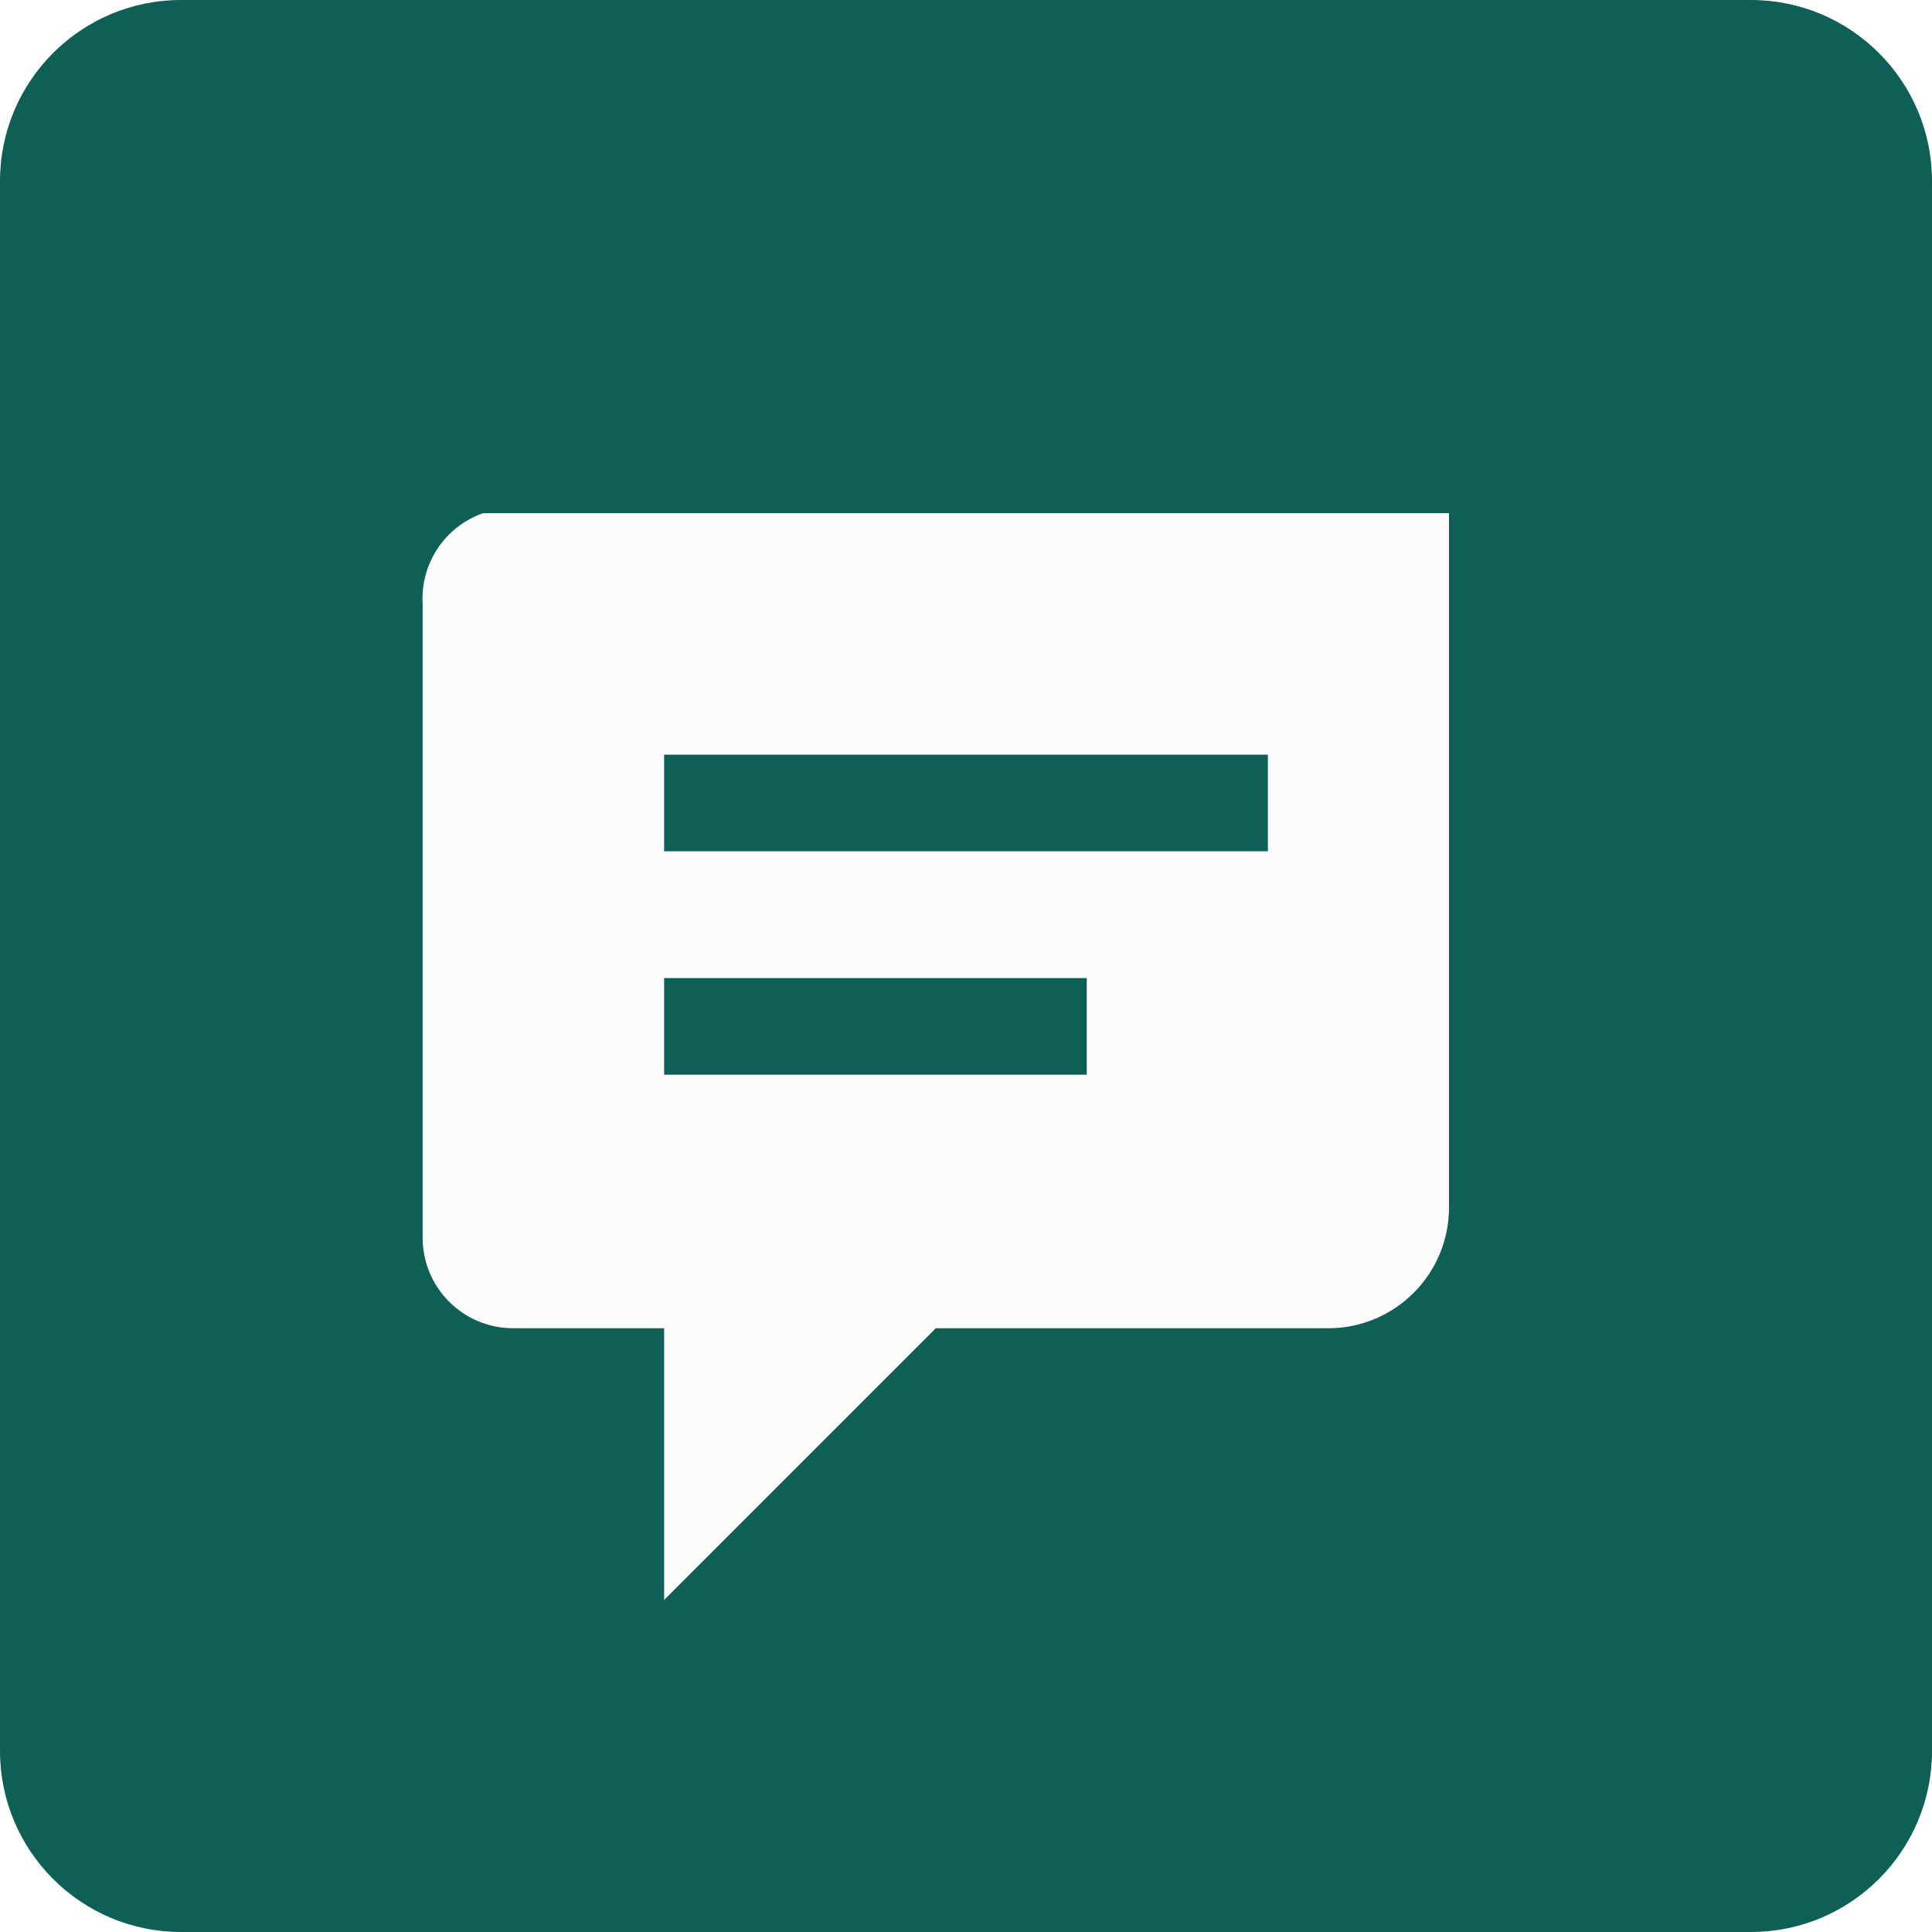
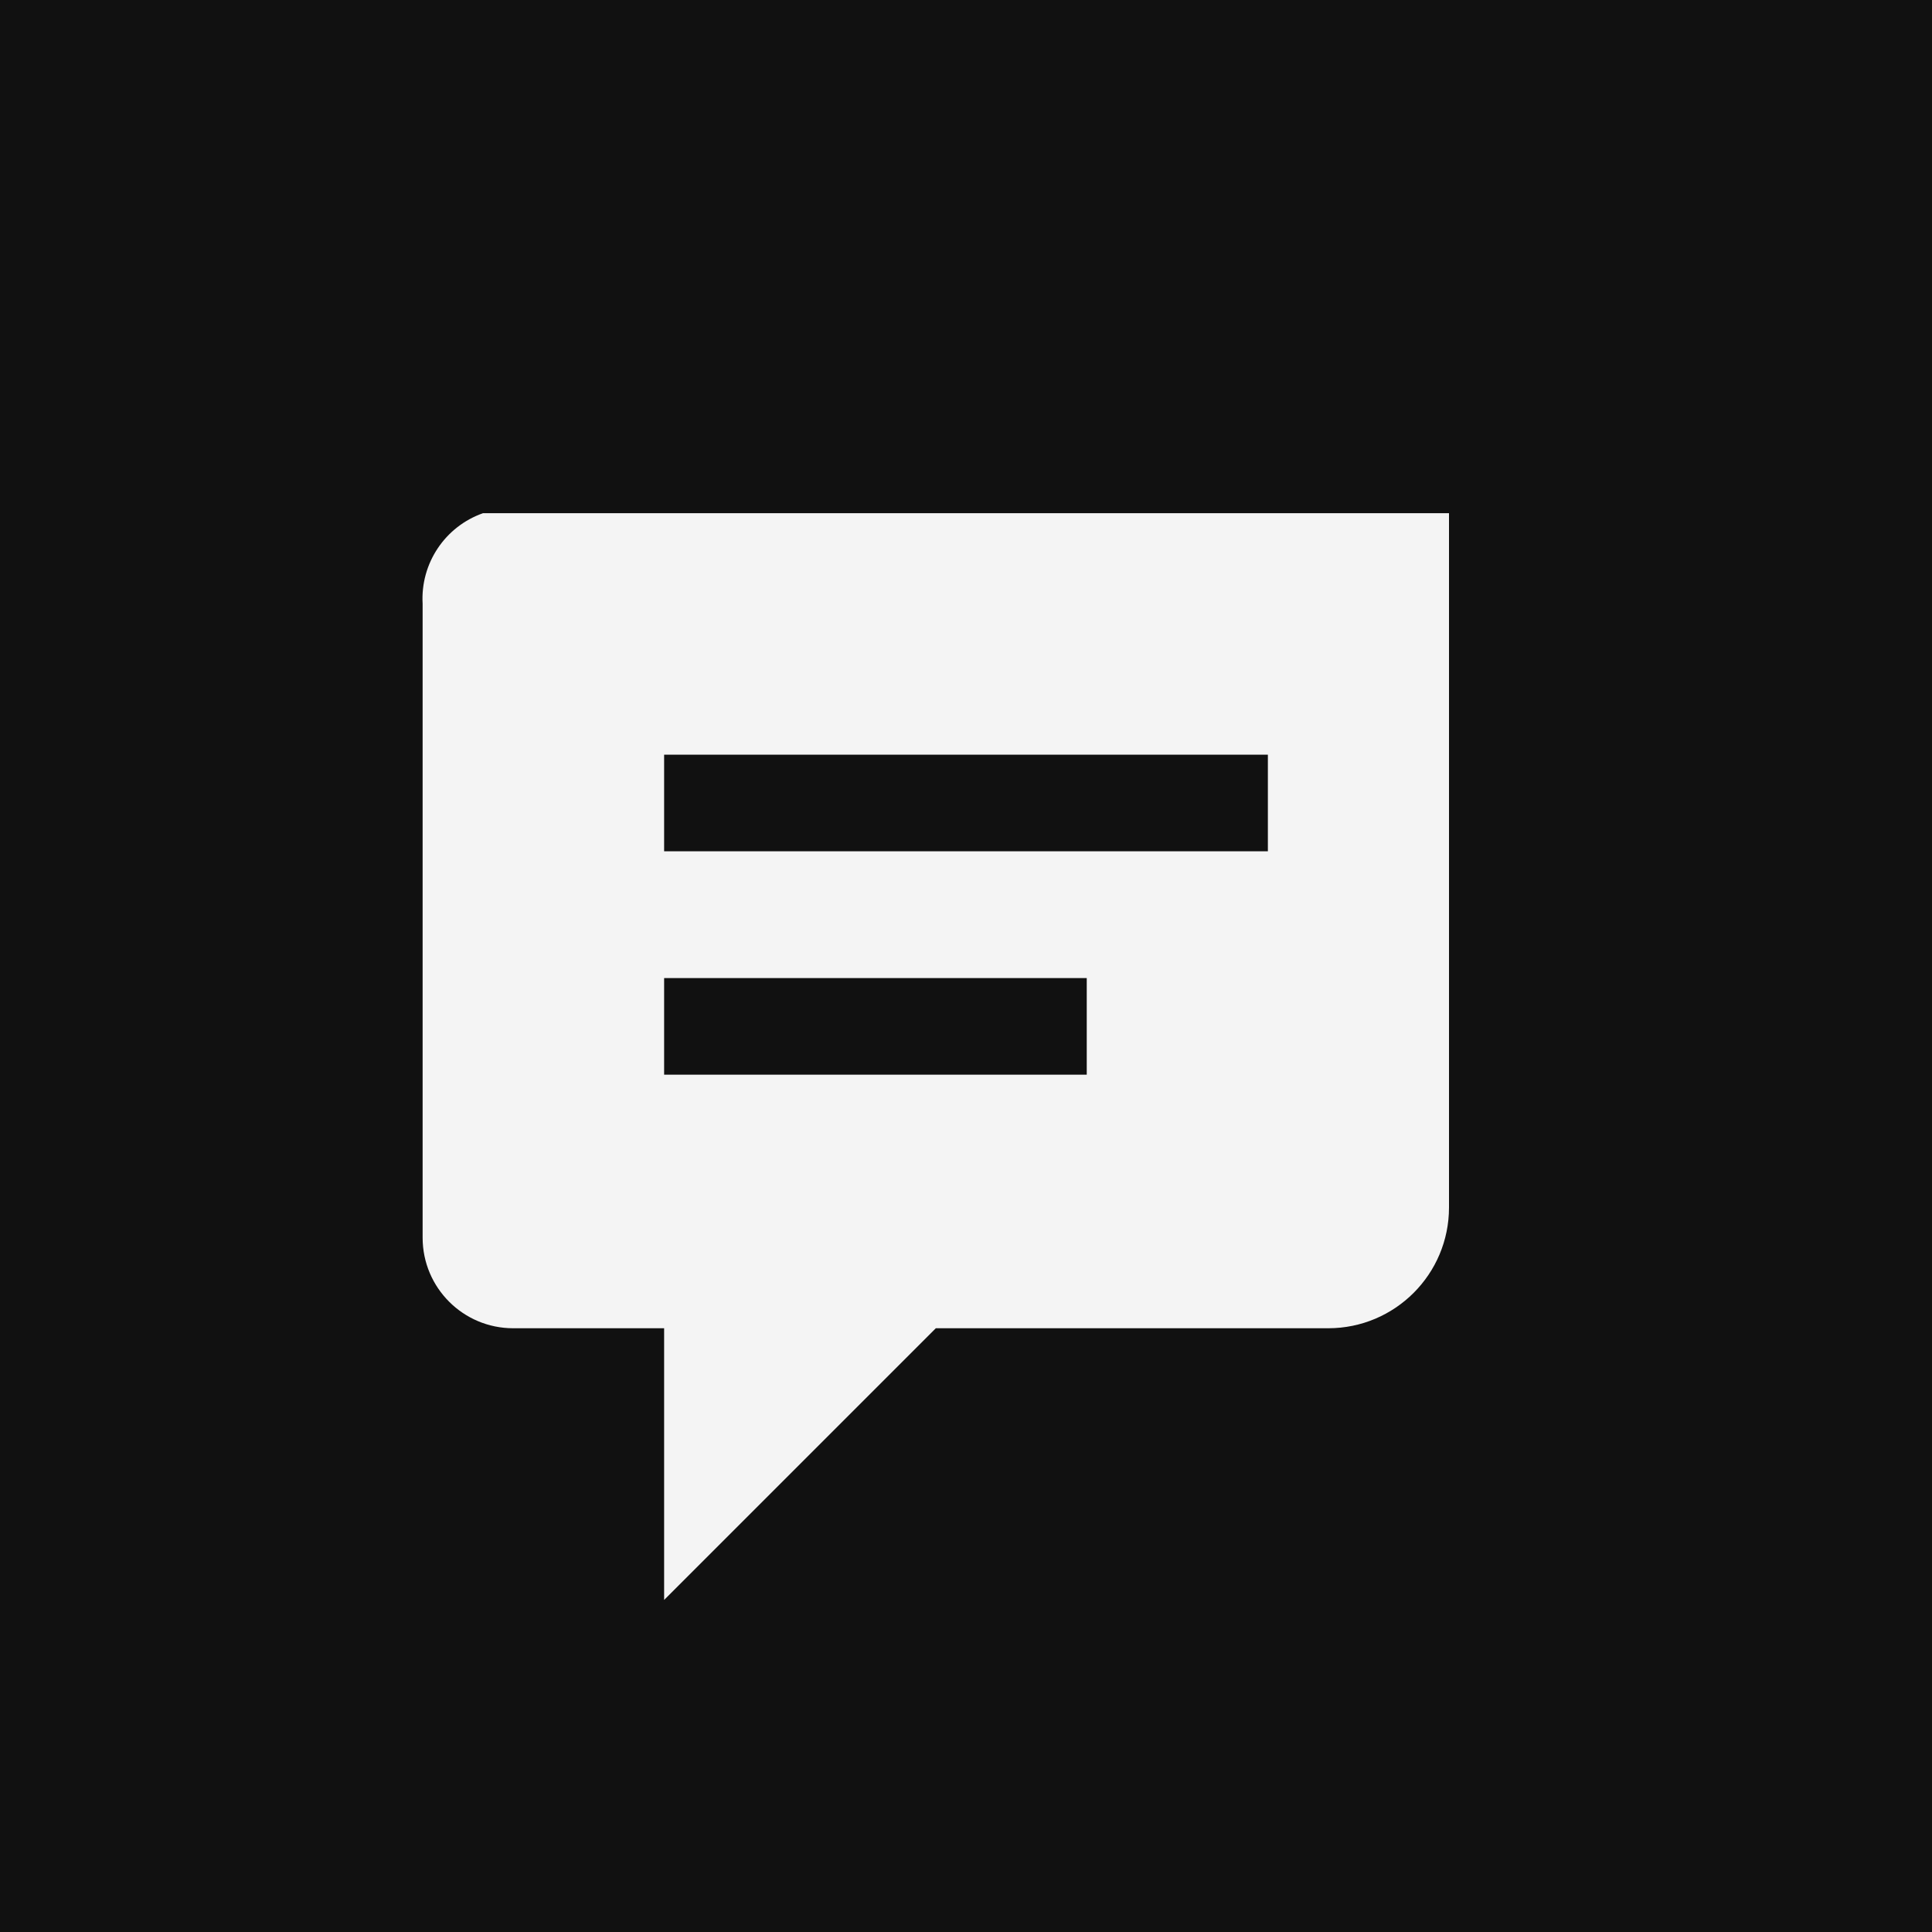
<svg xmlns="http://www.w3.org/2000/svg" viewBox="0 0 32 32">
-   <rect width="32" height="32" rx="3" fill="#0e5f55" />
-   <path d="M8 8.5h16v11.5a2 2 0 0 1-2 2h-6.5L11 26.5V22H8.5A1.5 1.5 0 0 1 7 20.5V10a1.5 1.5 0 0 1 1-1.5Z" fill="#fbfcfb" />
-   <rect x="11" y="12.5" width="10" height="1.6" fill="#0e5f55" />
-   <rect x="11" y="16.2" width="7" height="1.6" fill="#0e5f55" />
+   <rect width="32" height="32" fill="#111111" />
+   <path d="M8 8.5h16v11.5a2 2 0 0 1-2 2h-6.5L11 26.5V22H8.5A1.5 1.5 0 0 1 7 20.5V10a1.5 1.5 0 0 1 1-1.5Z" fill="#f4f4f4" />
+   <rect x="11" y="12.5" width="10" height="1.6" fill="#111111" />
+   <rect x="11" y="16.2" width="7" height="1.6" fill="#111111" />
</svg>
